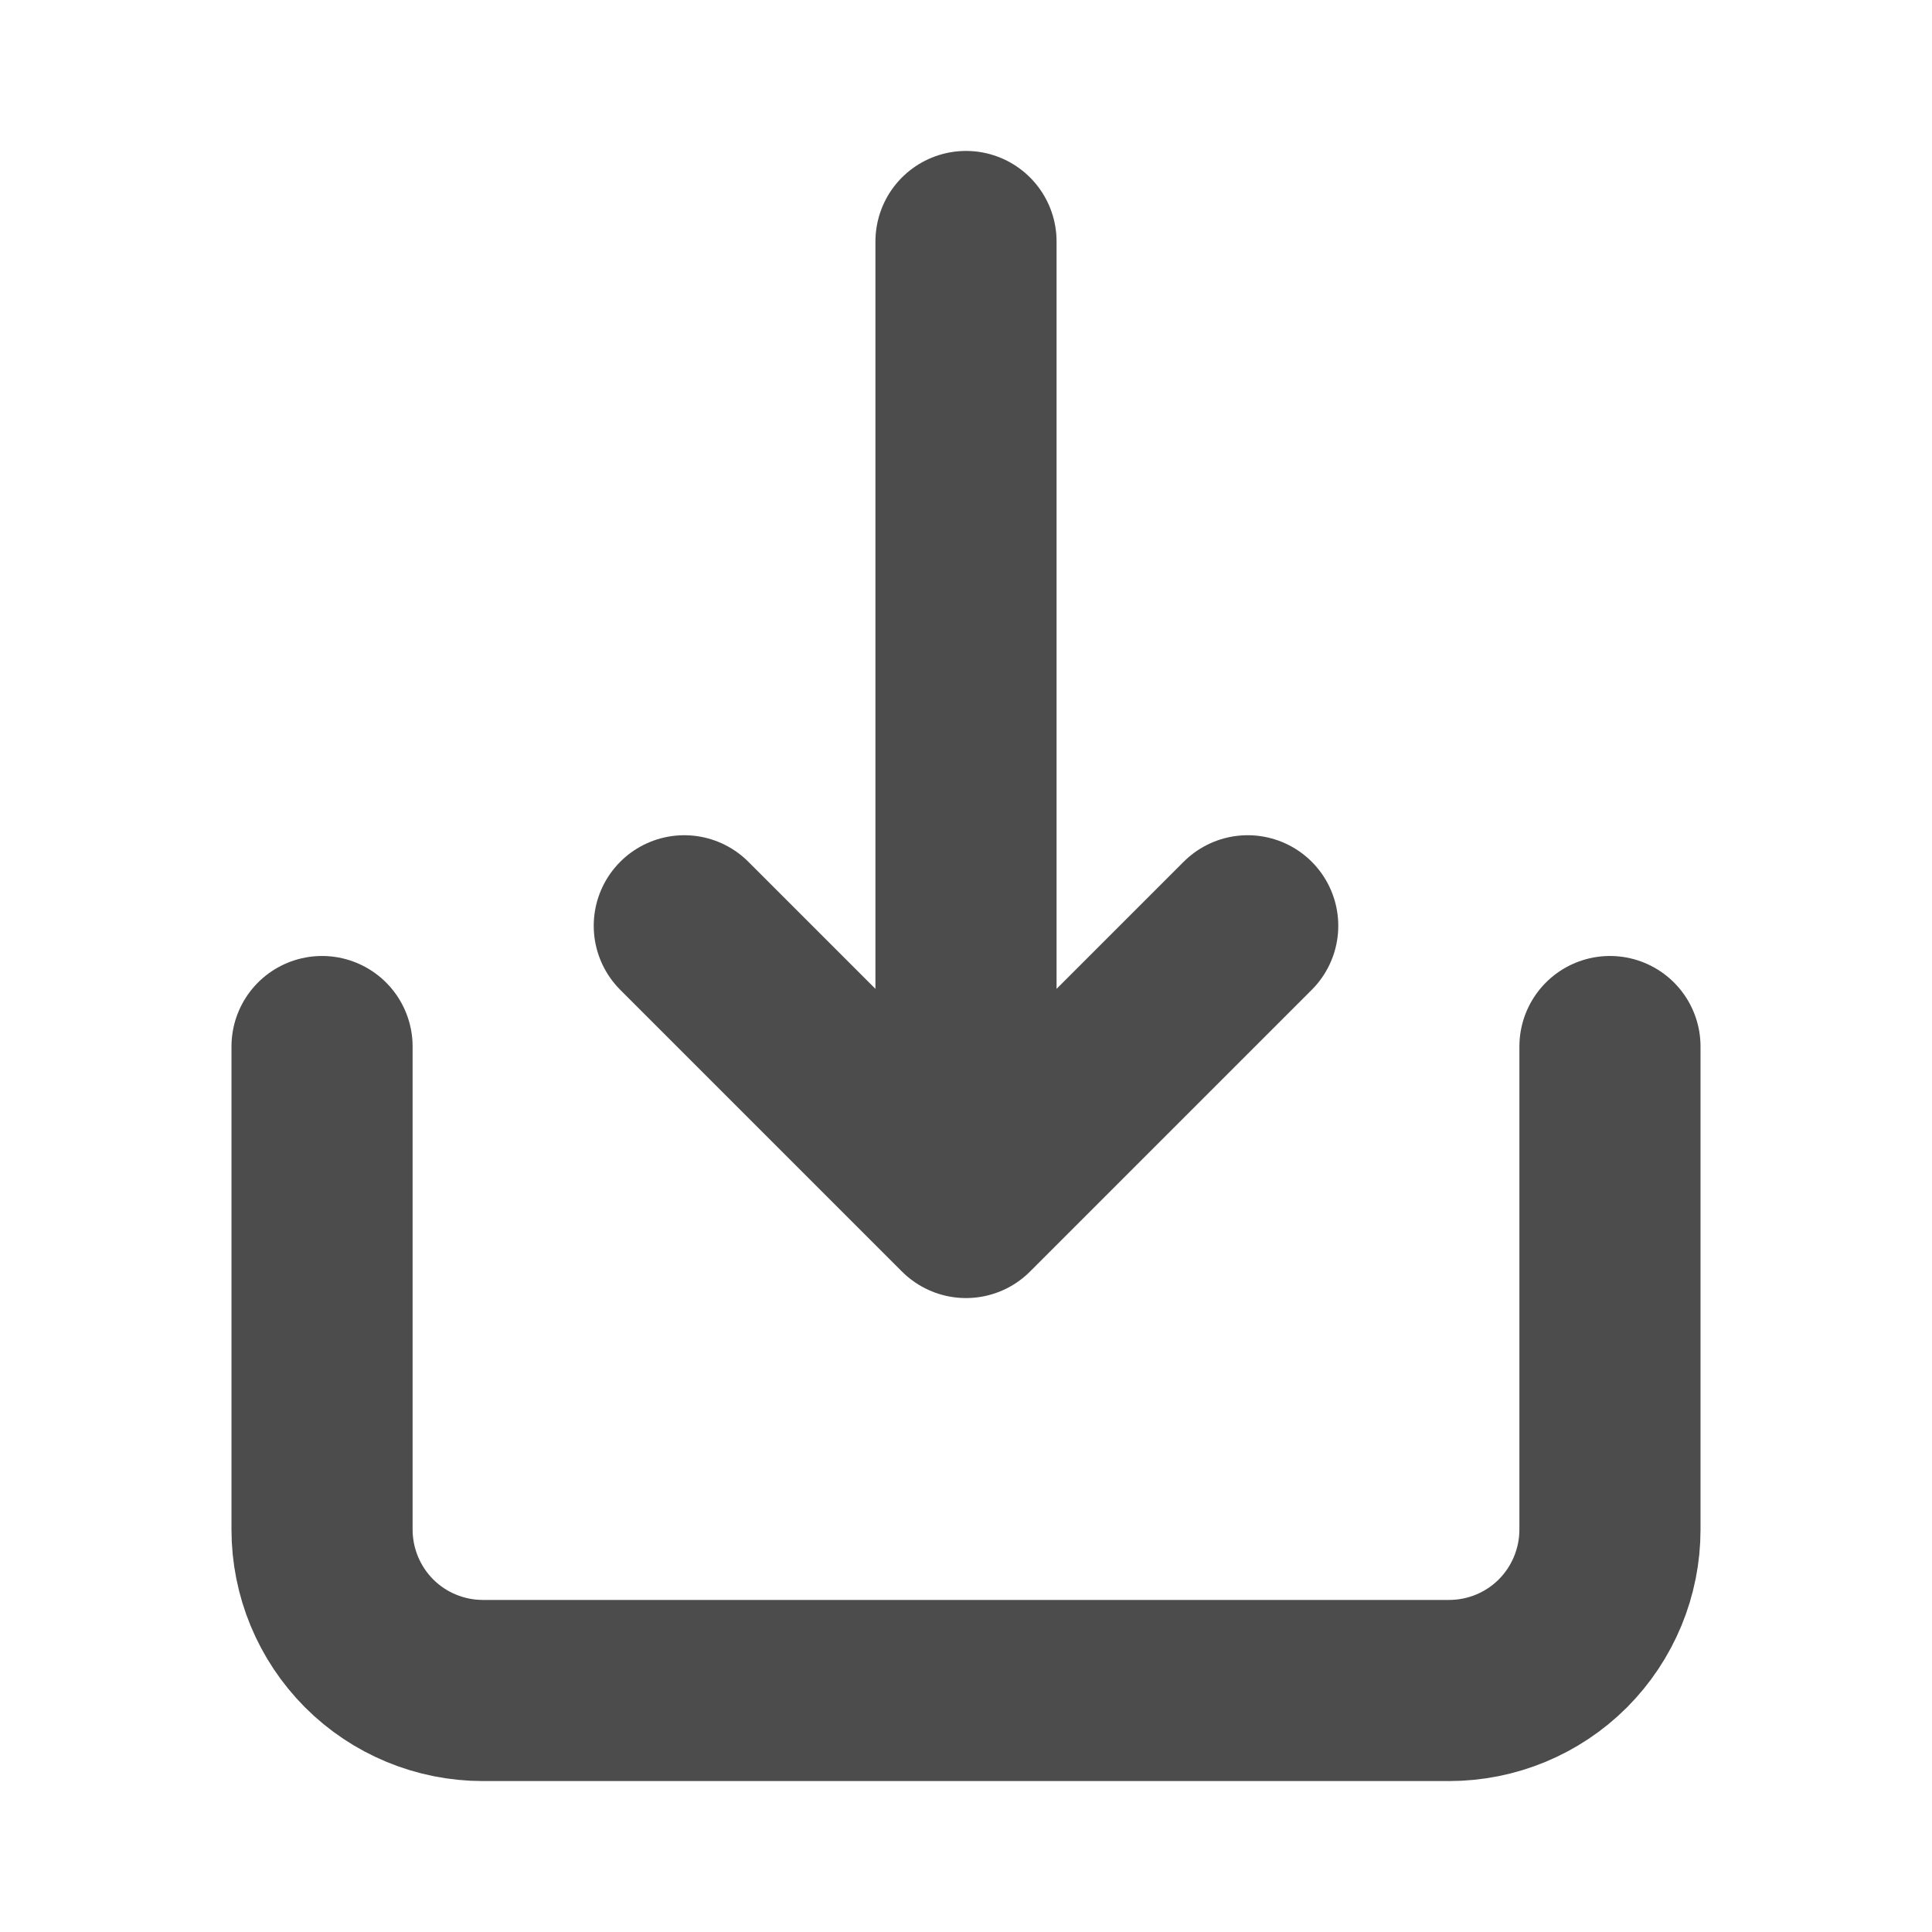
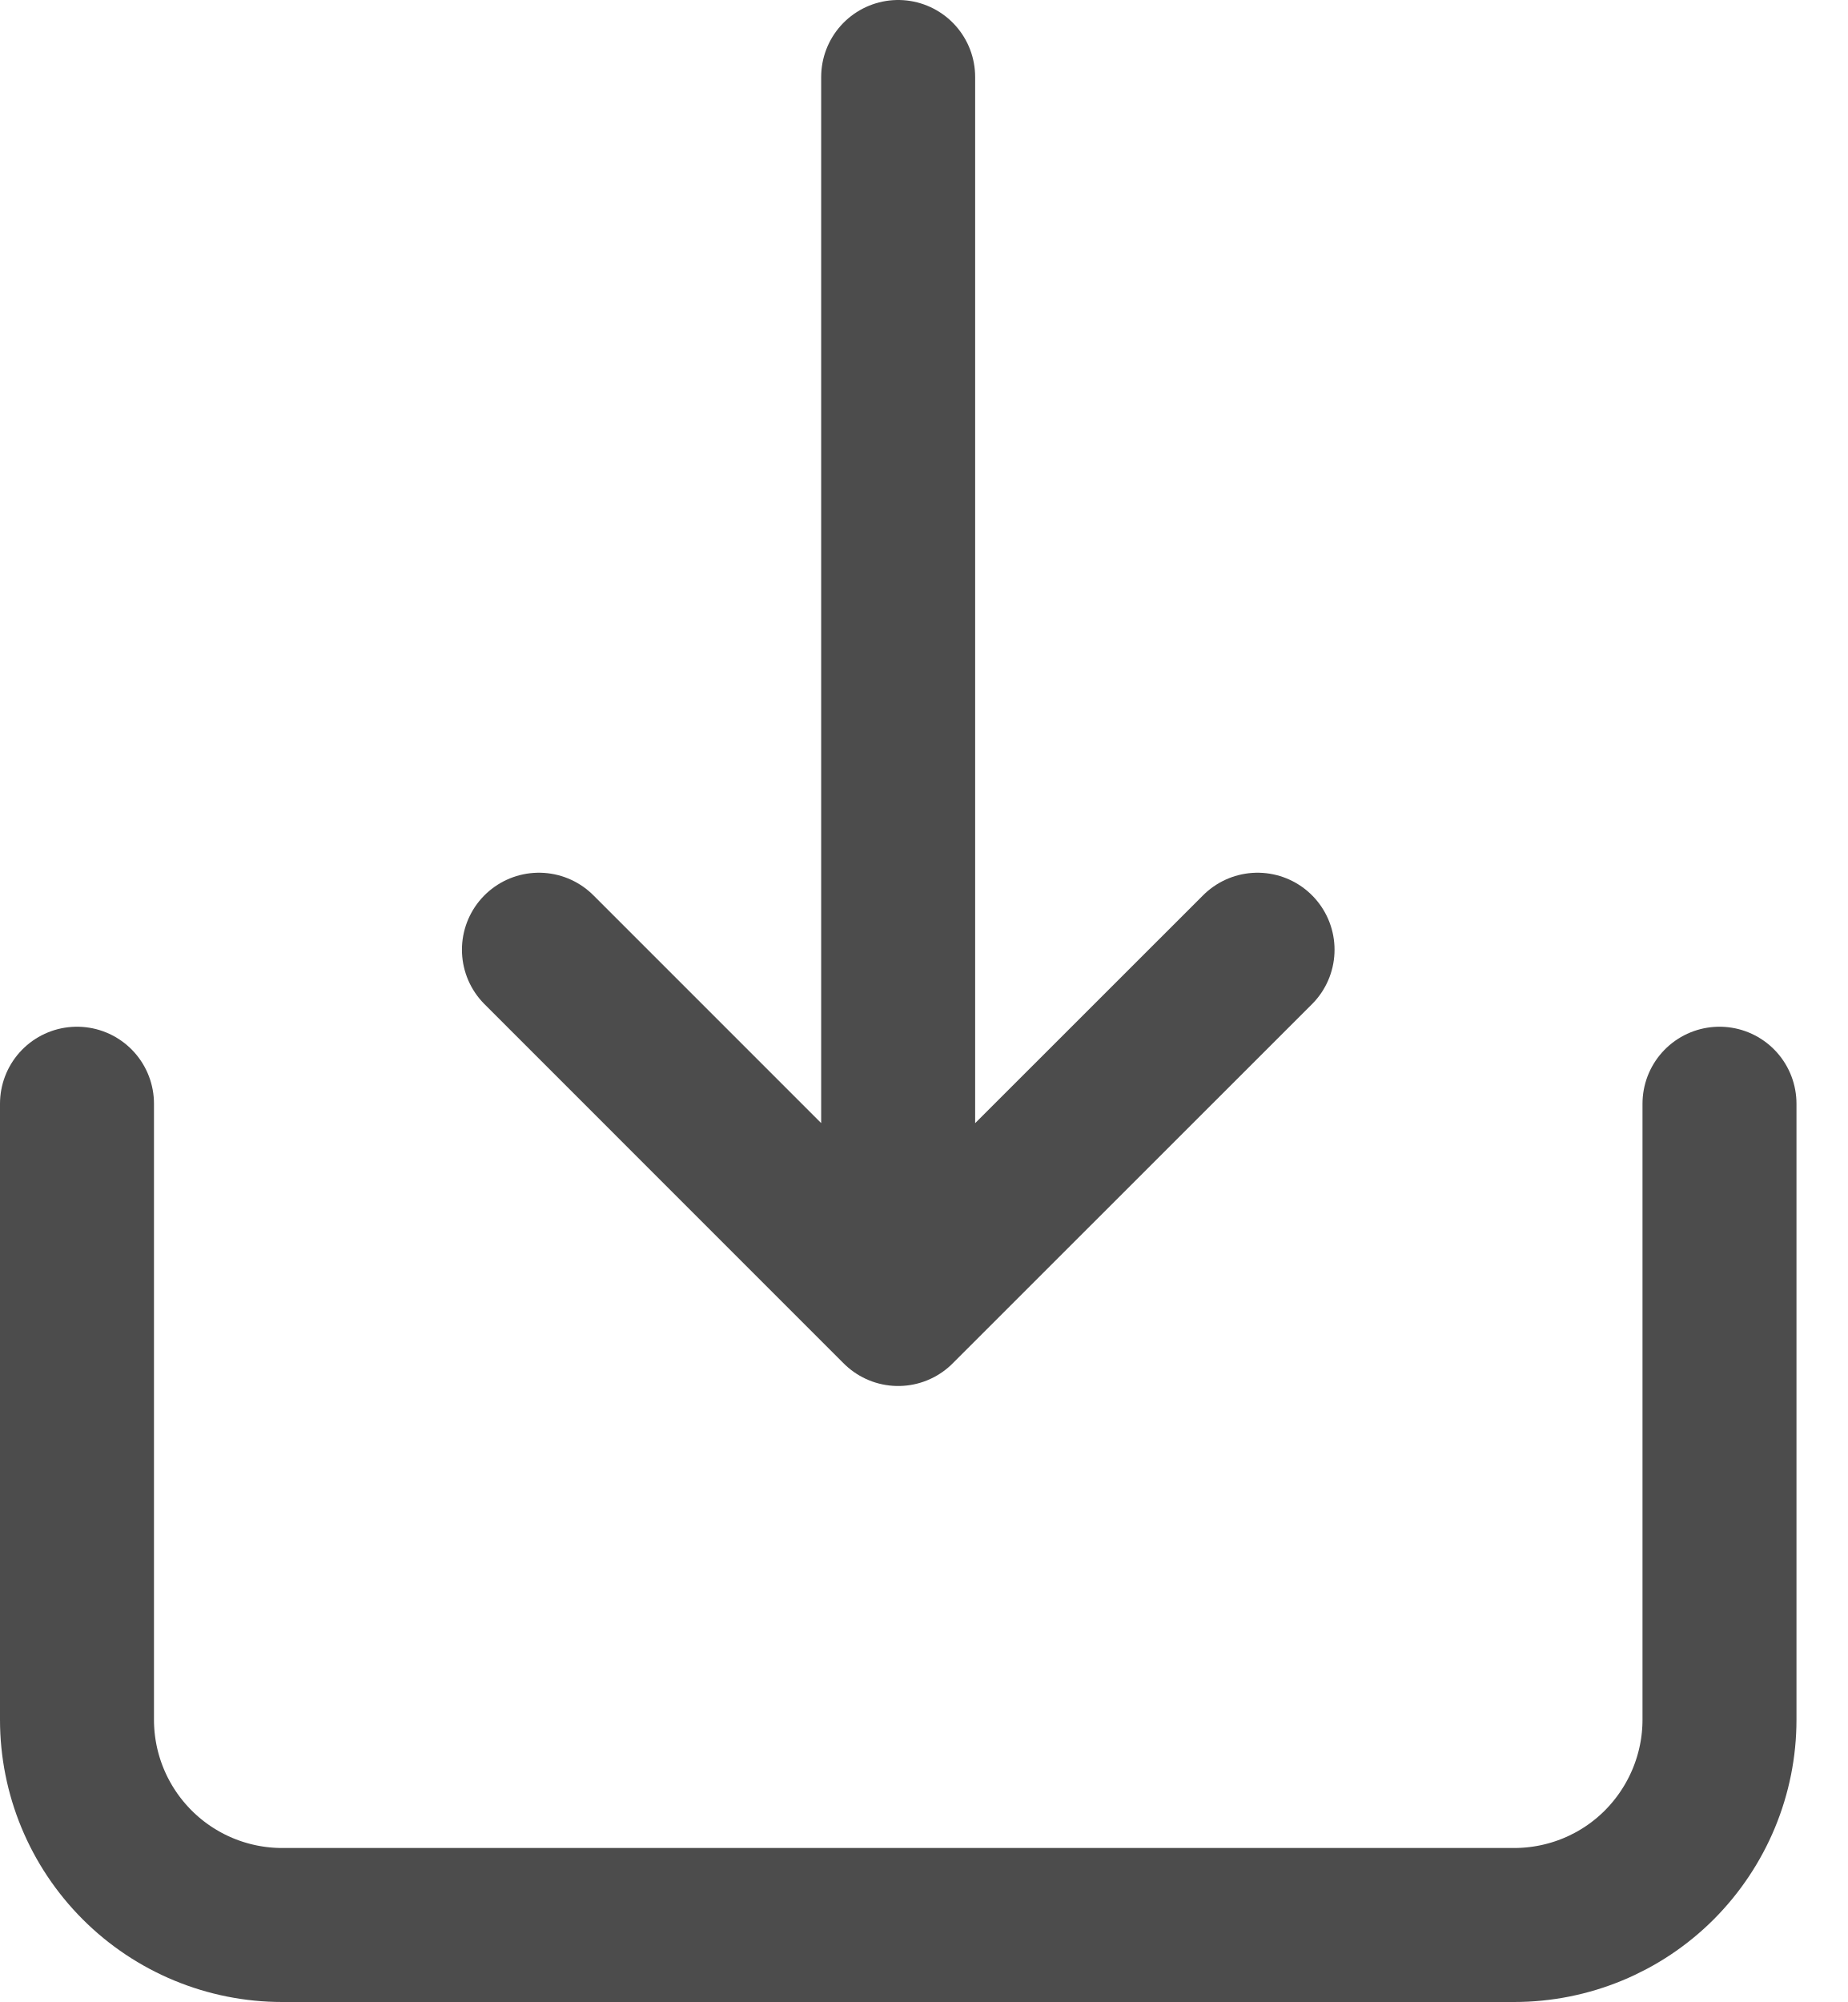
- <svg xmlns="http://www.w3.org/2000/svg" width="16" height="16" viewBox="0 0 16 16" fill="none">
-   <path d="M2.667 8.667V12.667C2.667 13.02 2.807 13.359 3.057 13.61C3.307 13.86 3.646 14 4 14H12C12.354 14 12.693 13.86 12.943 13.61C13.193 13.359 13.333 13.02 13.333 12.667V8.667M8 2V10M8 10L5.667 7.667M8 10L10.333 7.667" stroke="black" stroke-opacity="0.7" stroke-width="1.5" stroke-linecap="round" stroke-linejoin="round" />
+ <svg xmlns="http://www.w3.org/2000/svg" width="12" height="13" viewBox="0 0 12 13" fill="none">
+   <path d="M0.5 7.167V11.167C0.5 11.52 0.64 11.859 0.891 12.11C1.141 12.36 1.48 12.5 1.833 12.5H9.833C10.187 12.5 10.526 12.36 10.776 12.11C11.026 11.859 11.167 11.52 11.167 11.167V7.167M5.833 0.5V8.5M5.833 8.5L3.5 6.167M5.833 8.5L8.167 6.167" stroke="black" stroke-opacity="0.7" stroke-linecap="round" stroke-linejoin="round" />
</svg>
